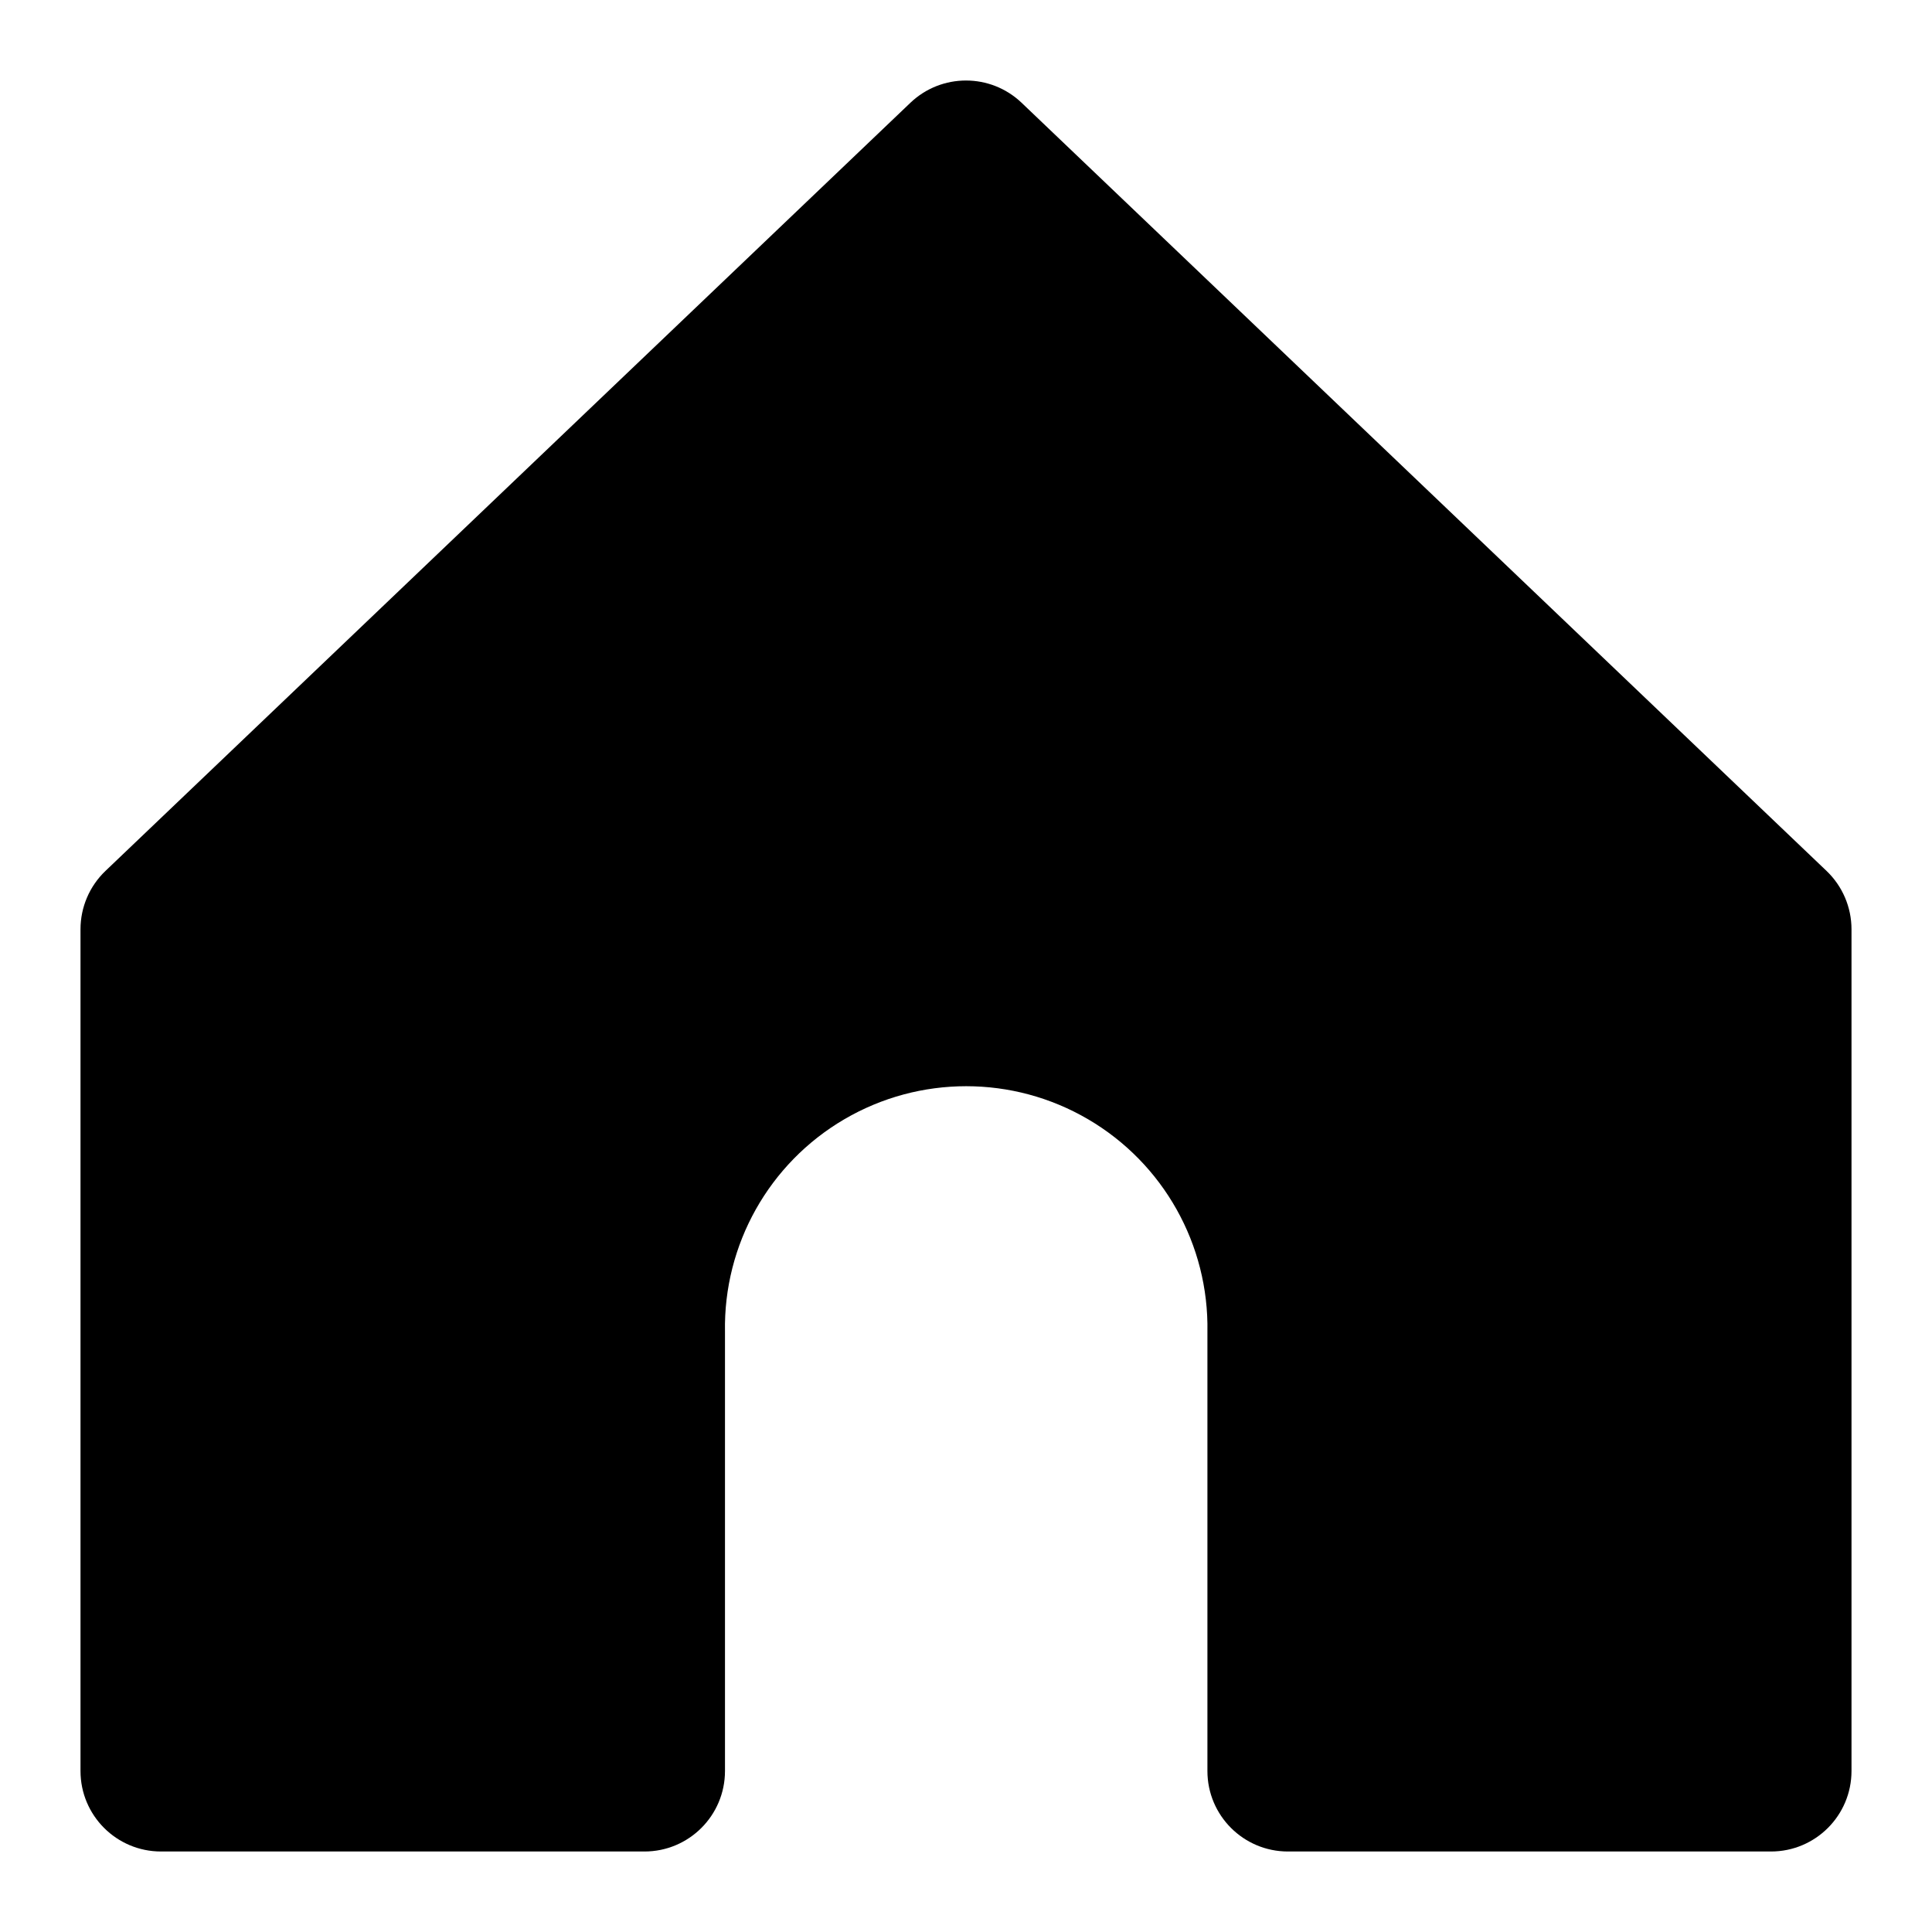
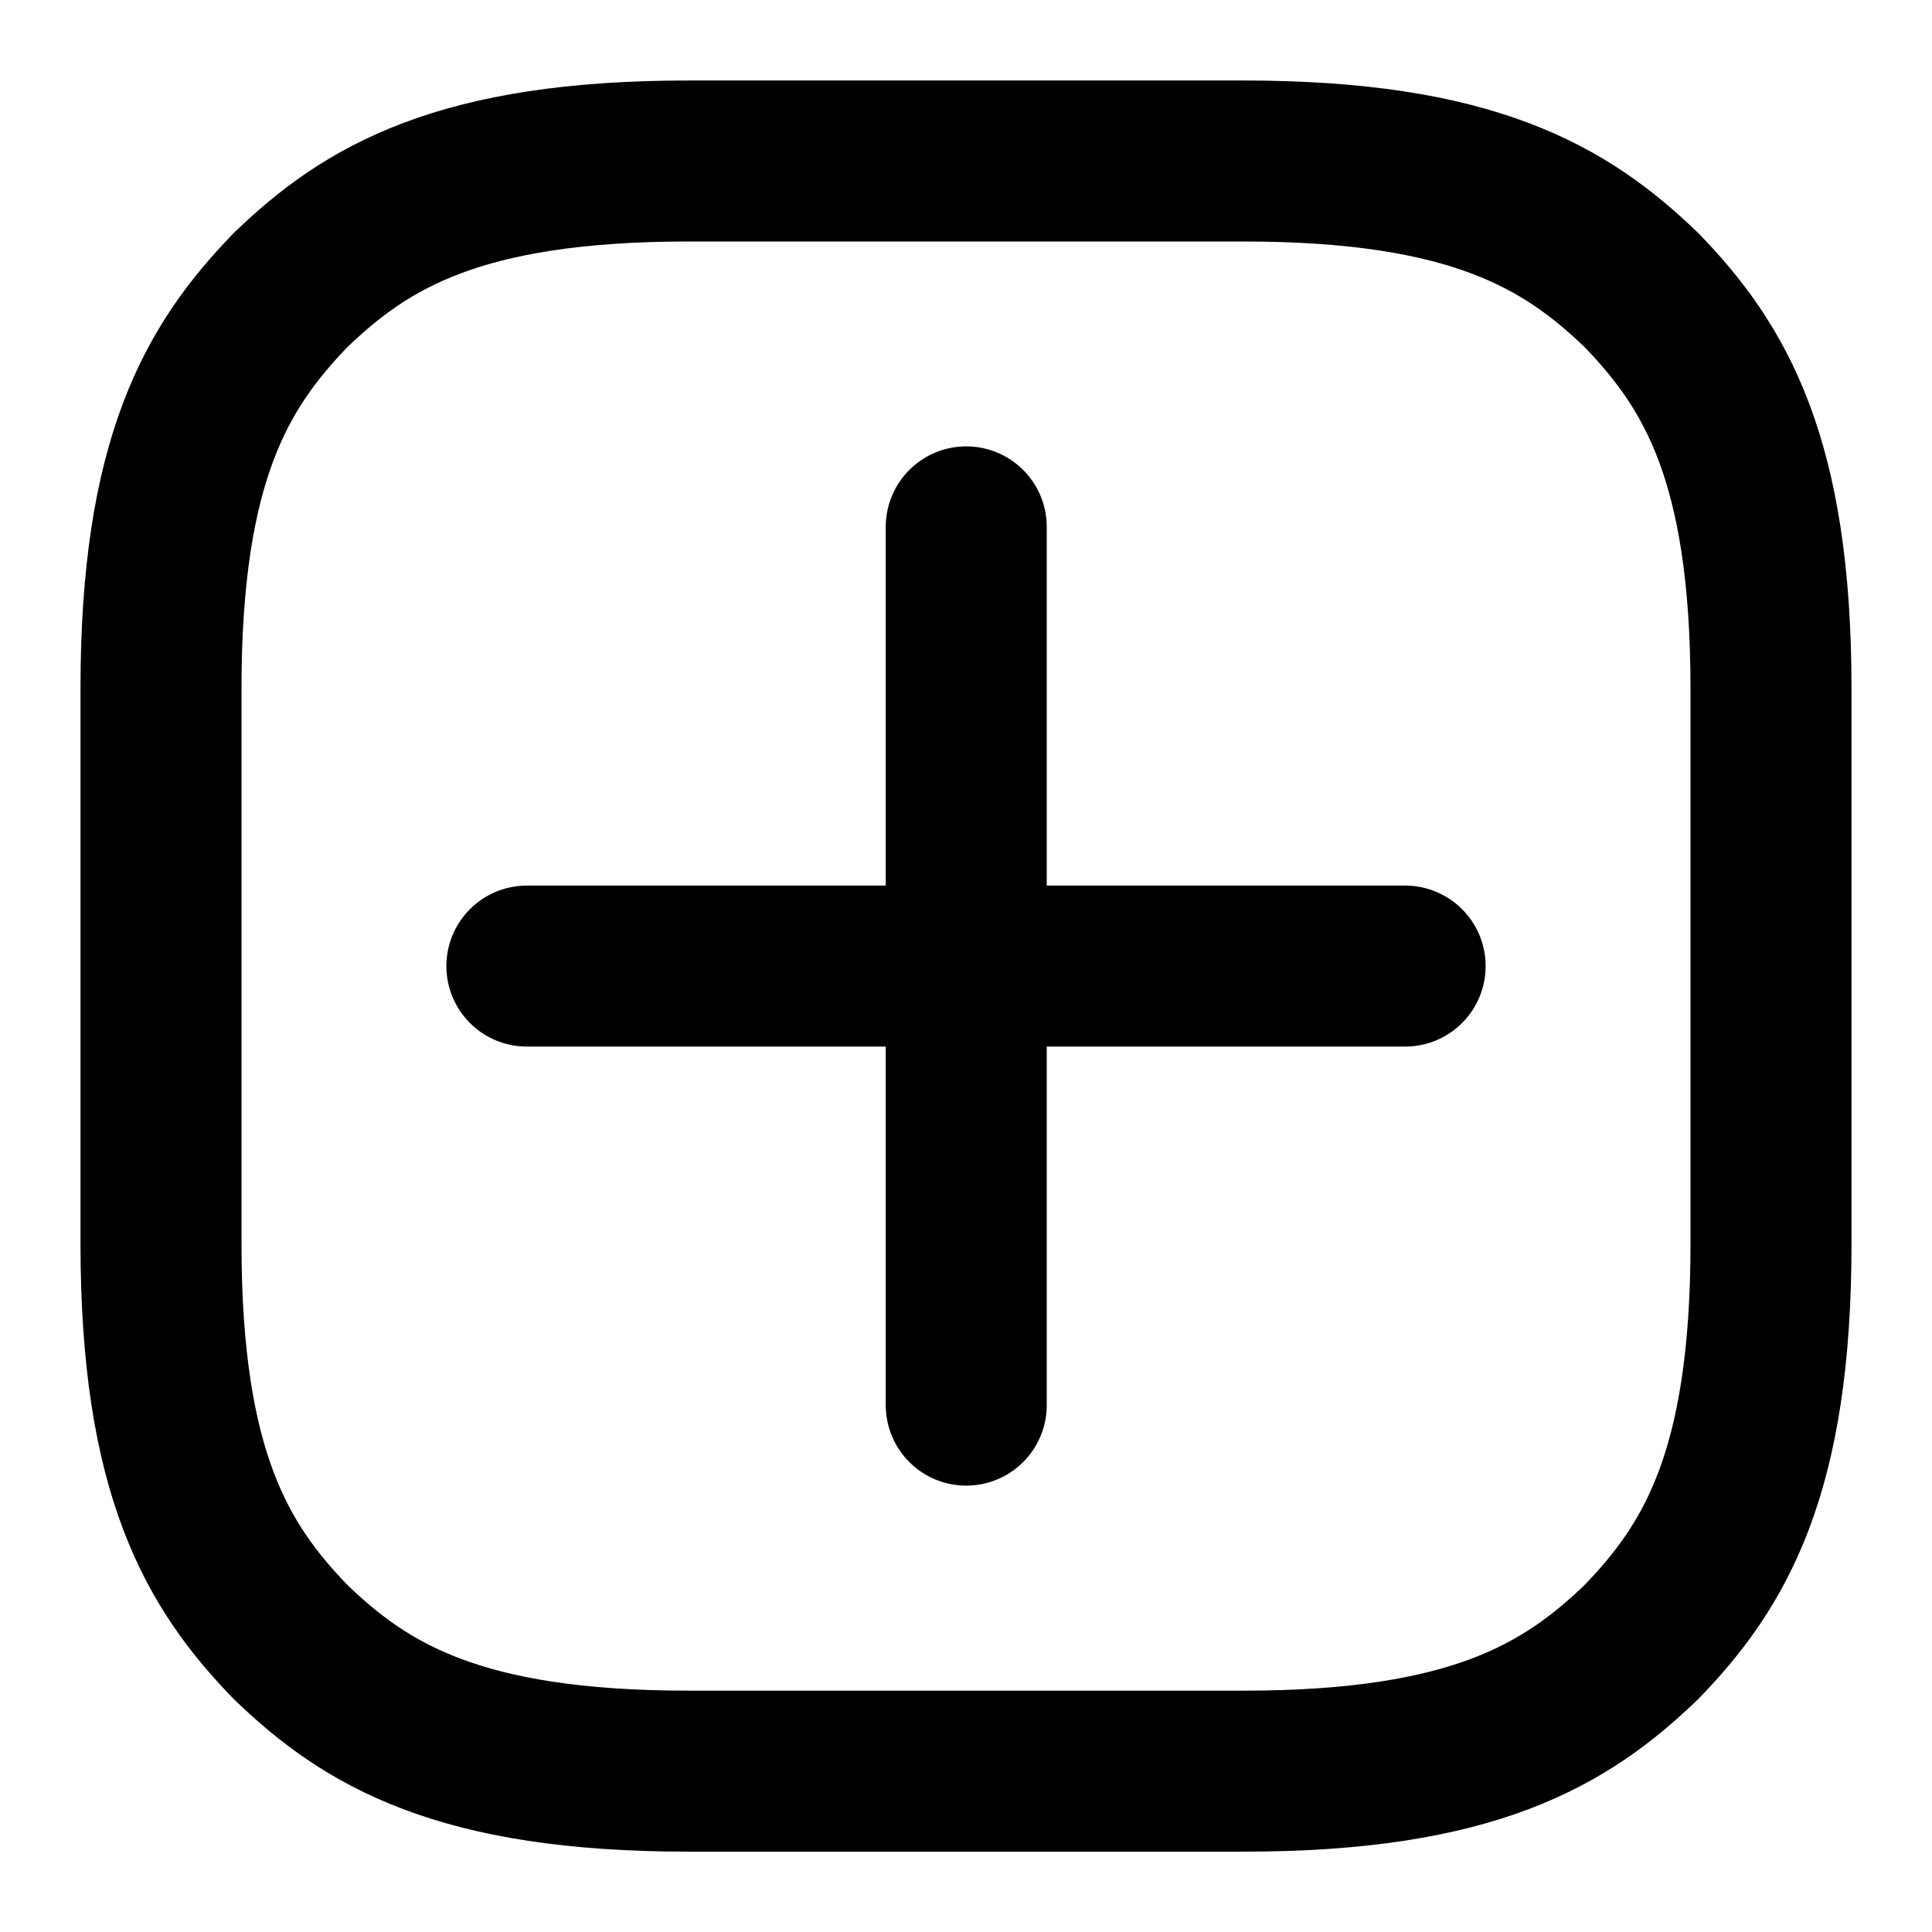
<svg xmlns="http://www.w3.org/2000/svg" viewBox="0 0 24 24" width="24">
-   <path d="M22 23h-6.001a1 1 0 0 1-1-1v-5.455a2.997 2.997 0 1 0-5.993 0V22a1 1 0 0 1-1 1H2a1 1 0 0 1-1-1V11.543a1.002 1.002 0 0 1 .31-.724l10-9.543a1.001 1.001 0 0 1 1.38 0l10 9.543a1.002 1.002 0 0 1 .31.724V22a1 1 0 0 1-1 1Z" />
+   <path d="M2 12v3.45c0 2.849.698 4.005 1.606 4.944.94.909 2.098 1.608 4.946 1.608h6.896c2.848 0 4.006-.7 4.946-1.608C21.302 19.455 22 18.3 22 15.45V8.552c0-2.849-.698-4.006-1.606-4.945C19.454 2.7 18.296 2 15.448 2H8.552c-2.848 0-4.006.699-4.946 1.607C2.698 4.547 2 5.703 2 8.552Z" fill="none" stroke="currentColor" stroke-linecap="round" stroke-linejoin="round" stroke-width="2" />
+   <line fill="none" stroke="currentColor" stroke-linecap="round" stroke-linejoin="round" stroke-width="2" x1="6.545" x2="17.455" y1="12.001" y2="12.001" />
+   <line fill="none" stroke="currentColor" stroke-linecap="round" stroke-linejoin="round" stroke-width="2" x1="12.003" x2="12.003" y1="6.545" y2="17.455" />
</svg>
